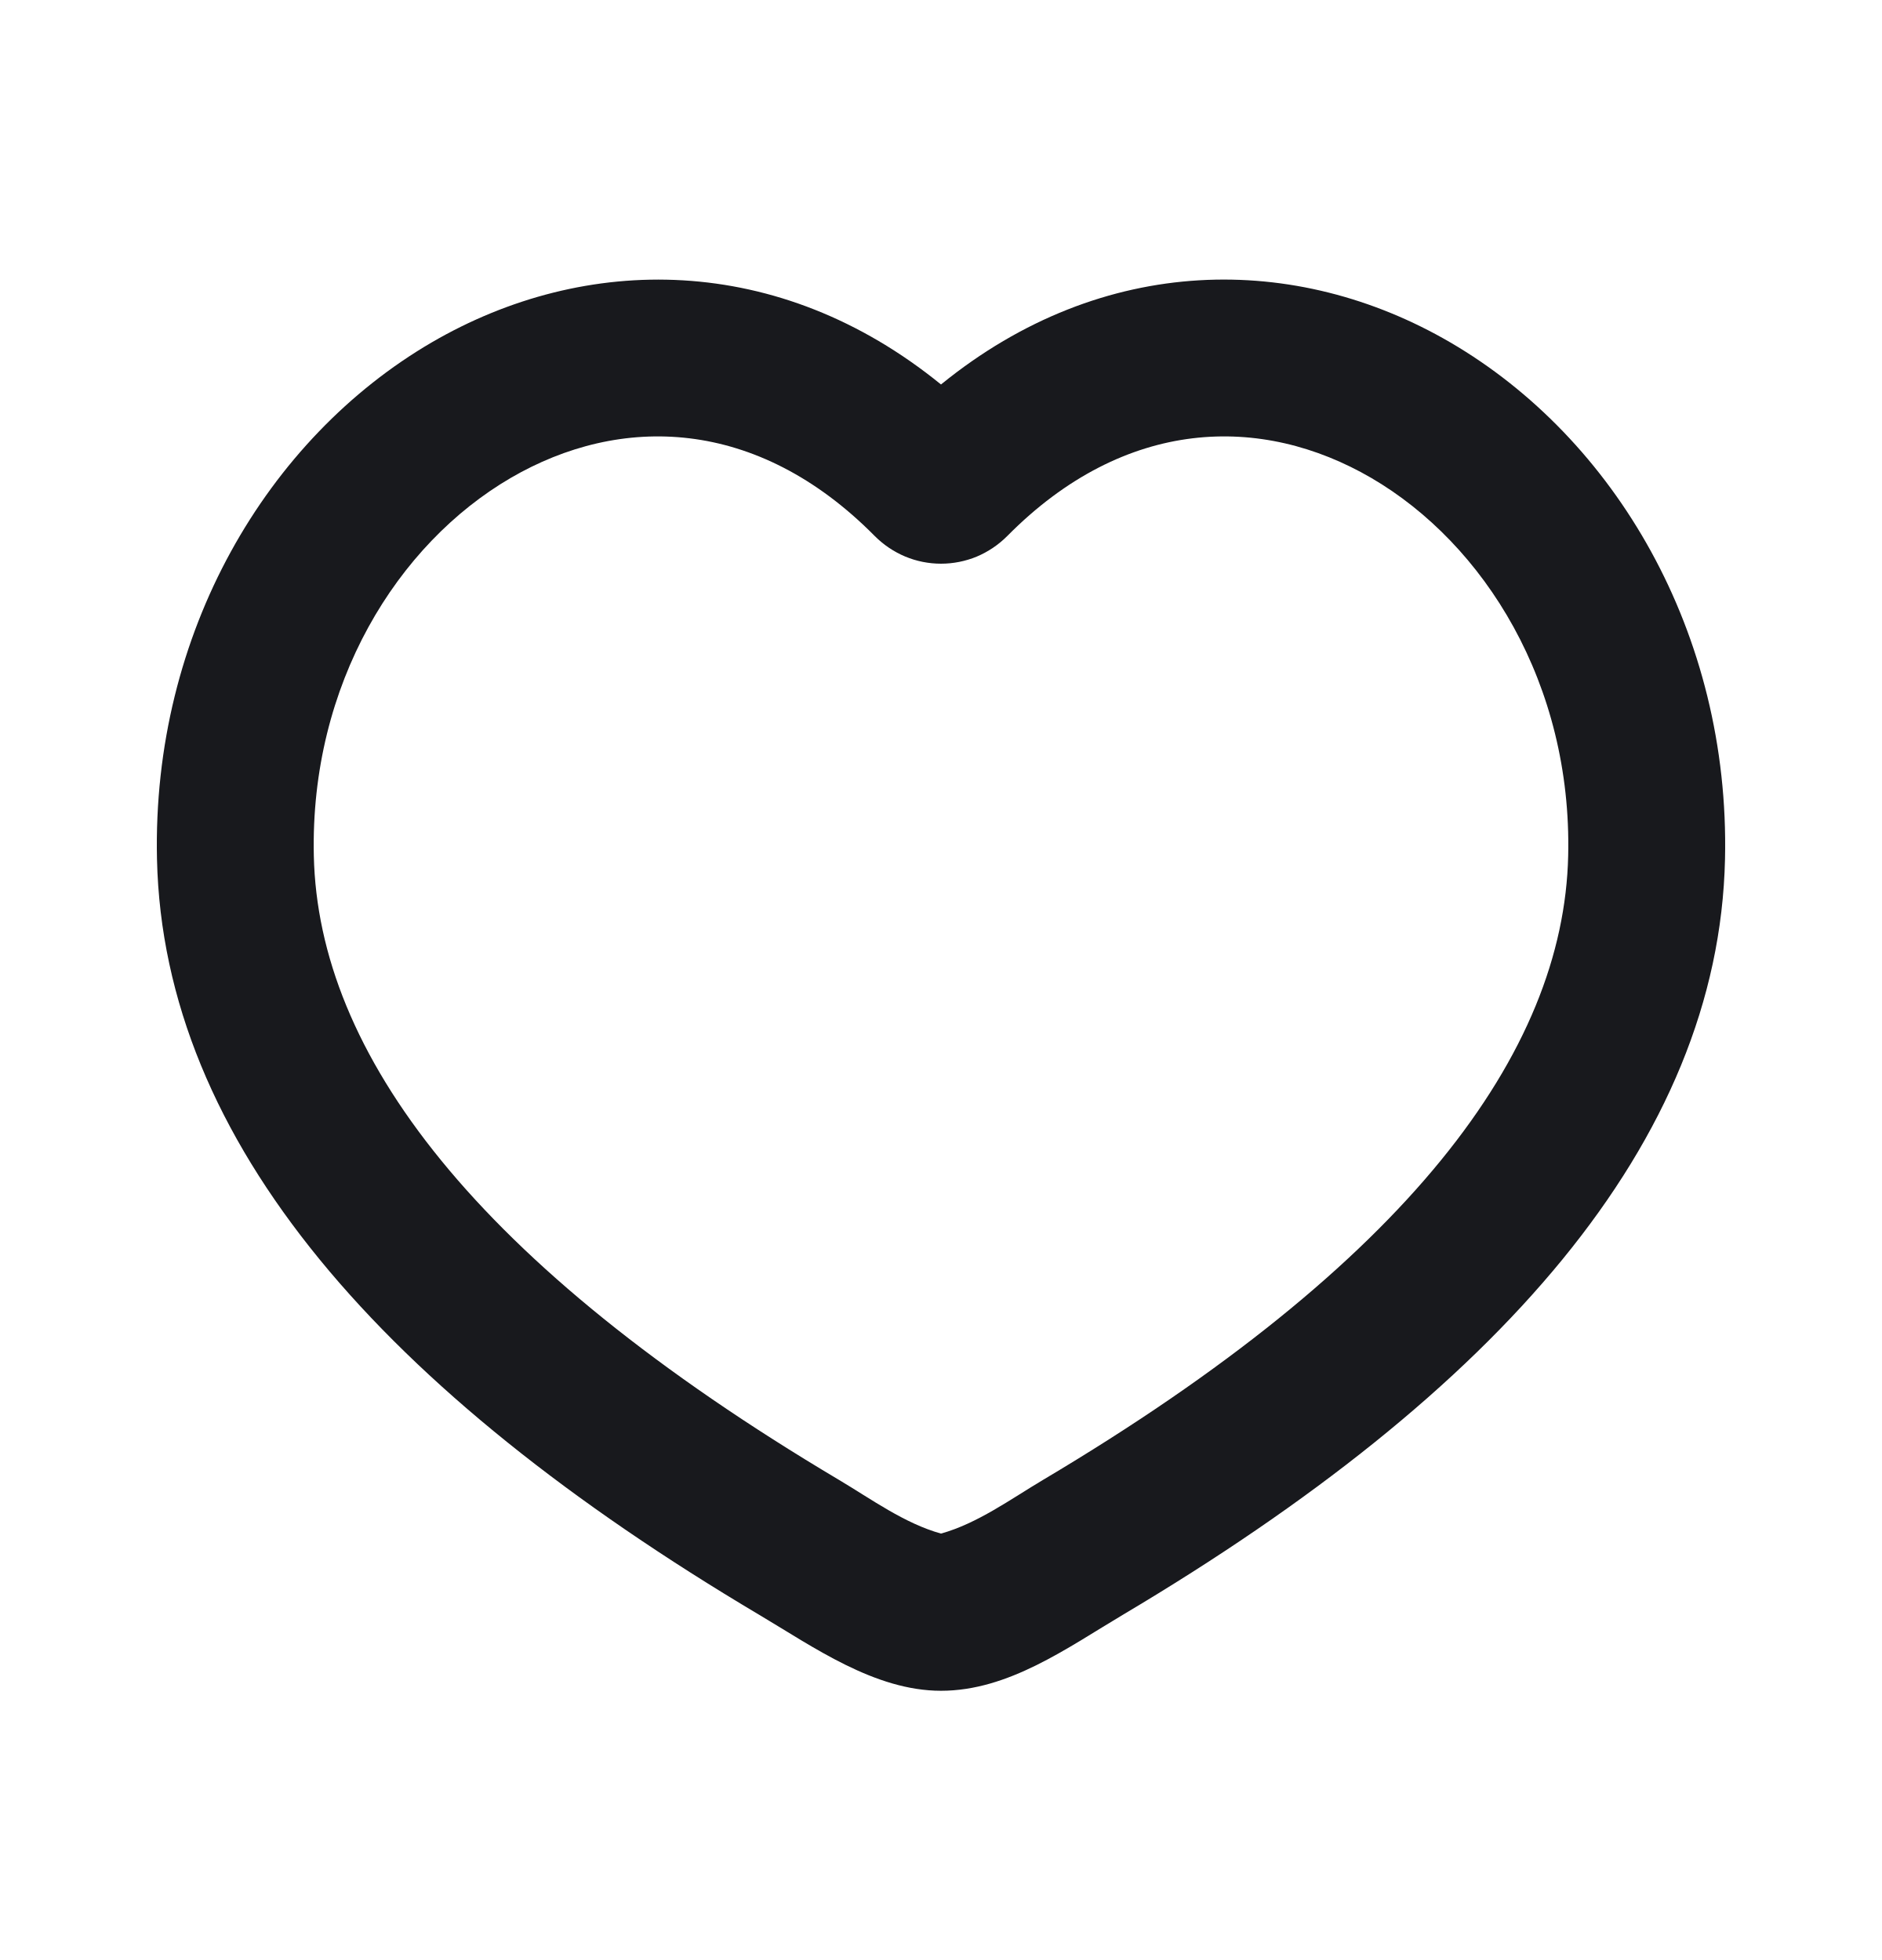
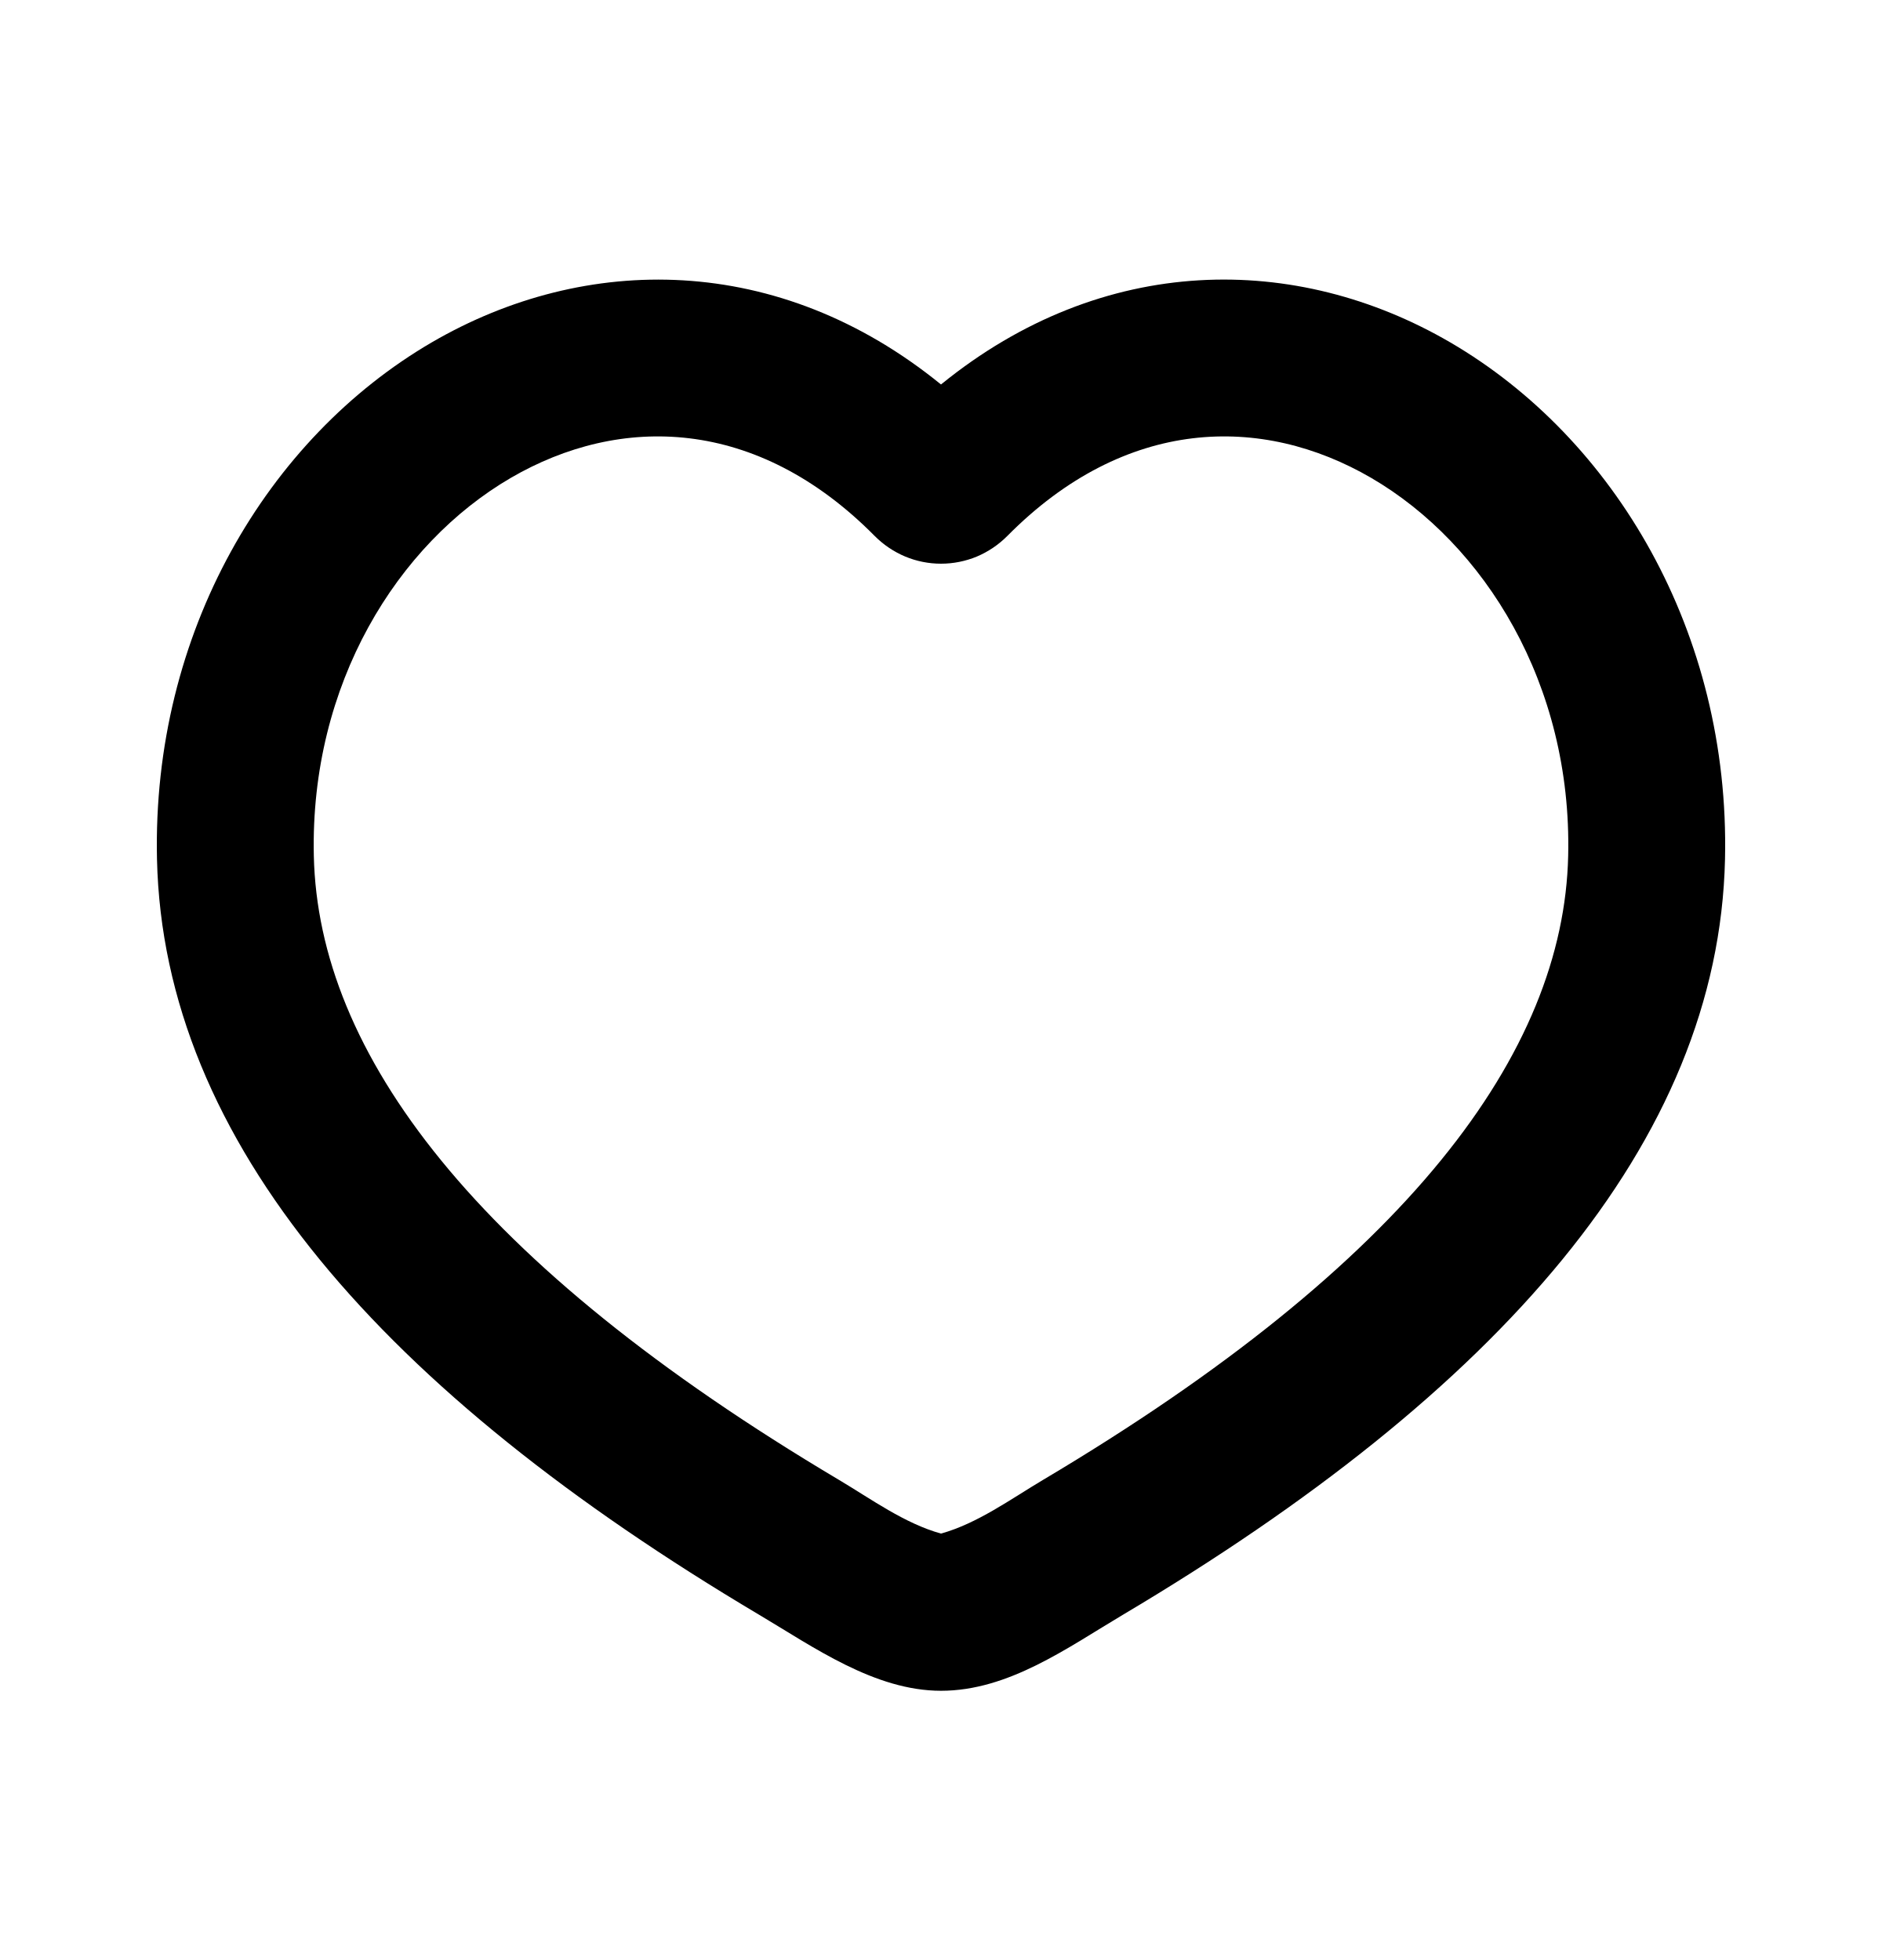
<svg xmlns="http://www.w3.org/2000/svg" width="24" height="25" viewBox="0 0 24 25" fill="none">
-   <path fill-rule="evenodd" clip-rule="evenodd" d="M18.494 4.367C20.589 5.588 22.063 8.067 21.998 10.959C21.917 14.569 19.108 17.753 14.319 20.597C13.609 21.019 12.861 21.566 12 21.566C11.155 21.566 10.375 21.009 9.68 20.596C4.893 17.753 2.083 14.568 2.002 10.959C1.937 8.067 3.411 5.589 5.506 4.367C7.466 3.226 9.928 3.219 12 4.904C14.072 3.219 16.534 3.225 18.494 4.367ZM17.487 6.096C16.093 5.284 14.351 5.313 12.843 6.839C12.732 6.95 12.601 7.038 12.457 7.099C12.312 7.159 12.157 7.19 12 7.19C11.843 7.19 11.688 7.159 11.544 7.099C11.399 7.038 11.268 6.95 11.157 6.839C9.649 5.313 7.907 5.284 6.513 6.096C5.069 6.938 3.953 8.724 4.002 10.916C4.058 13.427 6.042 16.11 10.702 18.878C11.11 19.121 11.536 19.432 12 19.561C12.464 19.432 12.89 19.121 13.298 18.878C17.958 16.11 19.942 13.428 19.998 10.915C20.048 8.725 18.931 6.938 17.487 6.096Z" fill="#18191D" />
+   <path fill-rule="evenodd" clip-rule="evenodd" d="M18.494 4.367C20.589 5.588 22.063 8.067 21.998 10.959C21.917 14.569 19.108 17.753 14.319 20.597C13.609 21.019 12.861 21.566 12 21.566C11.155 21.566 10.375 21.009 9.68 20.596C4.893 17.753 2.083 14.568 2.002 10.959C1.937 8.067 3.411 5.589 5.506 4.367C7.466 3.226 9.928 3.219 12 4.904C14.072 3.219 16.534 3.225 18.494 4.367ZM17.487 6.096C16.093 5.284 14.351 5.313 12.843 6.839C12.732 6.95 12.601 7.038 12.457 7.099C12.312 7.159 12.157 7.19 12 7.19C11.843 7.19 11.688 7.159 11.544 7.099C11.399 7.038 11.268 6.95 11.157 6.839C9.649 5.313 7.907 5.284 6.513 6.096C5.069 6.938 3.953 8.724 4.002 10.916C4.058 13.427 6.042 16.11 10.702 18.878C11.11 19.121 11.536 19.432 12 19.561C12.464 19.432 12.89 19.121 13.298 18.878C17.958 16.11 19.942 13.428 19.998 10.915C20.048 8.725 18.931 6.938 17.487 6.096Z" fill="currentColor" />
</svg>
